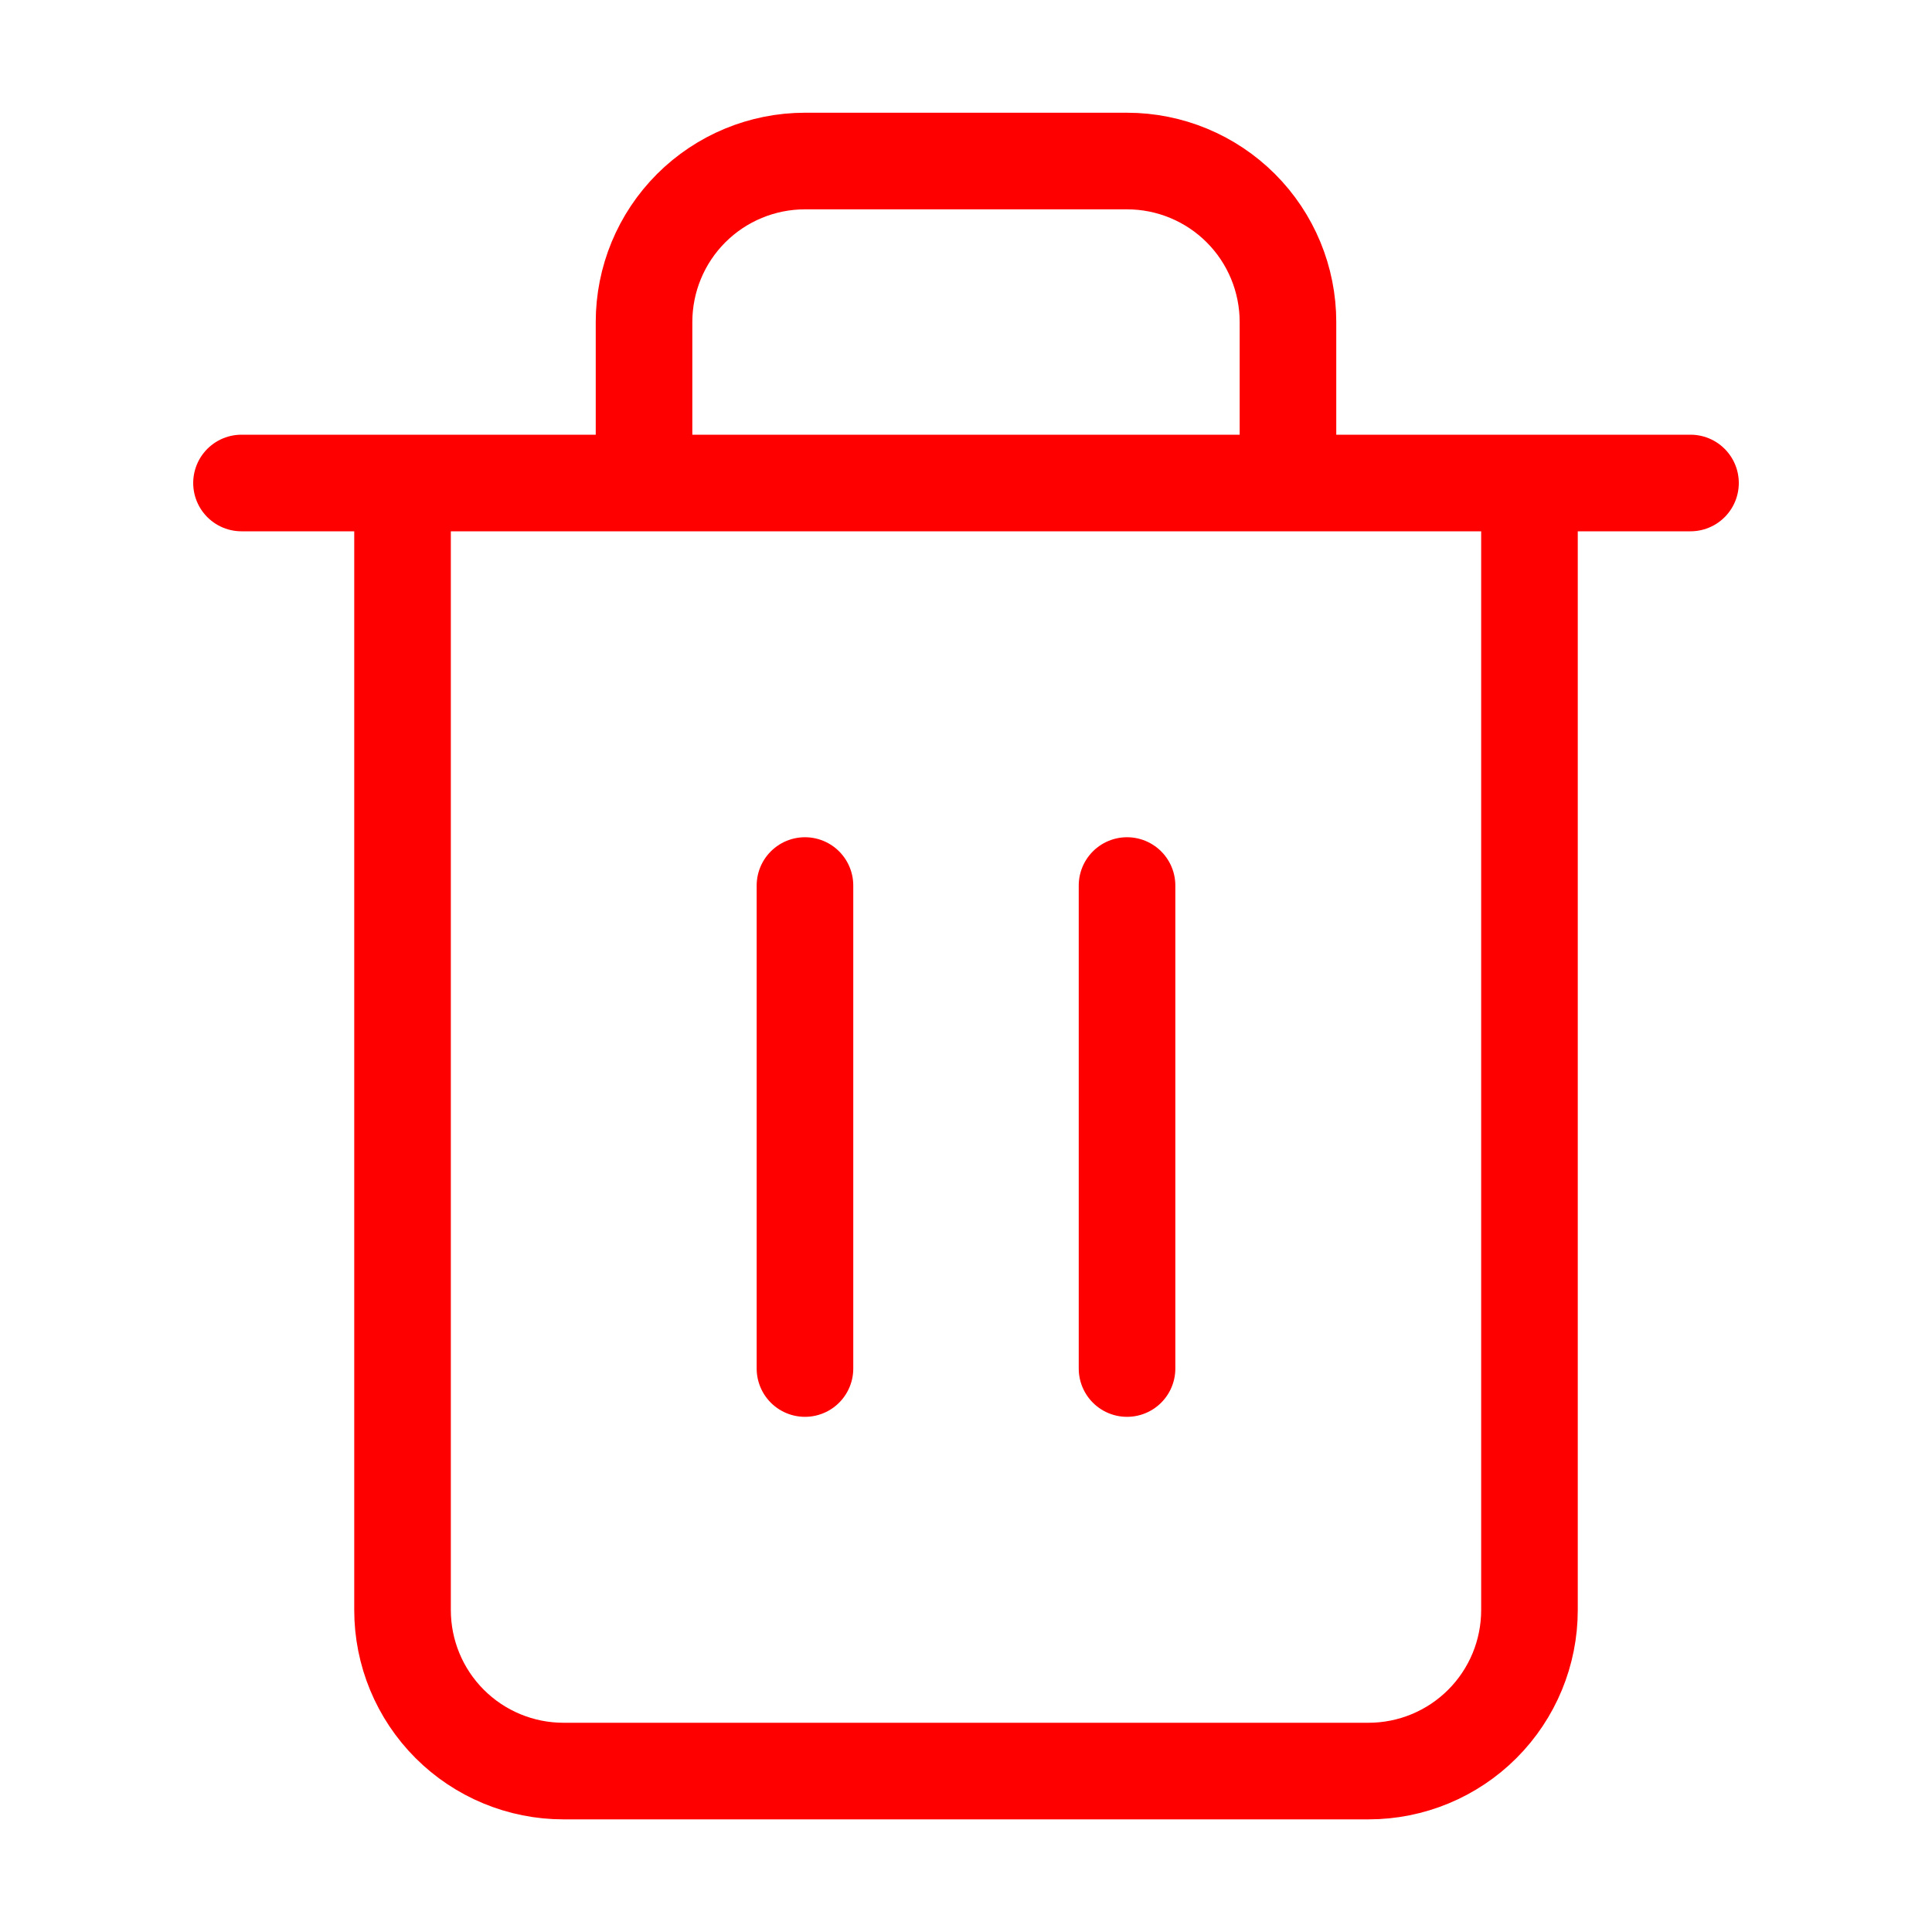
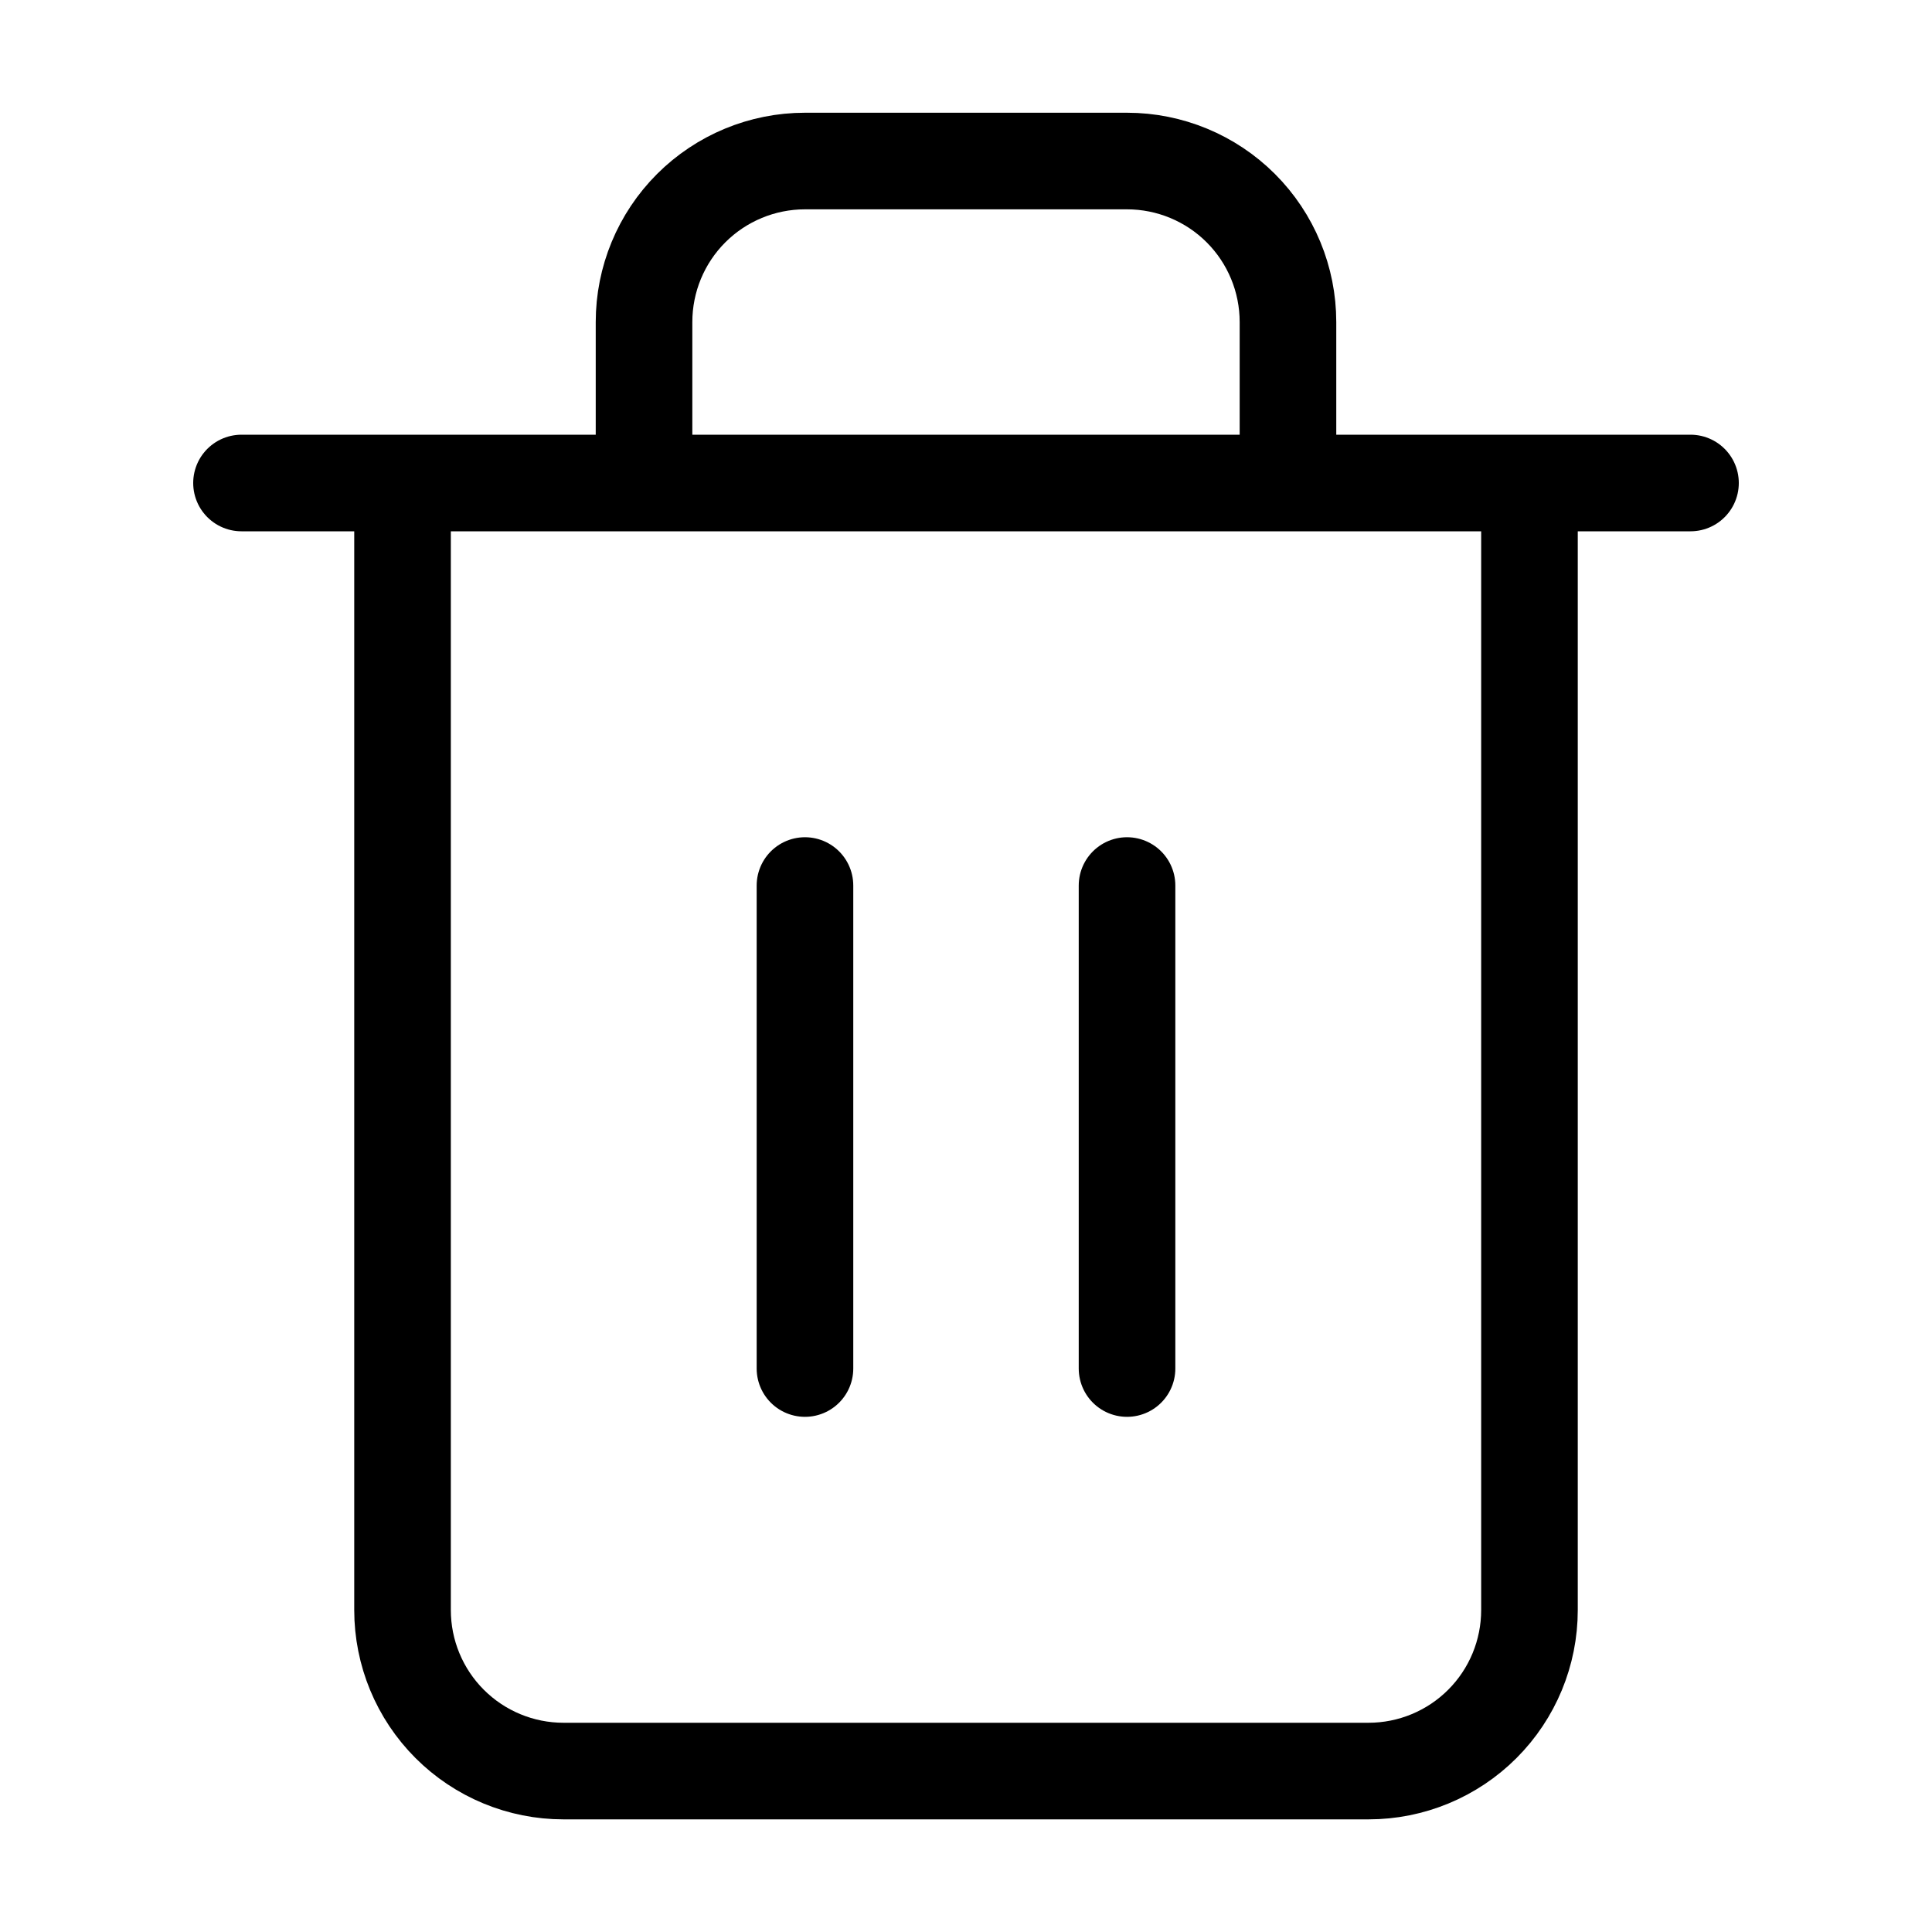
<svg xmlns="http://www.w3.org/2000/svg" width="20" height="20" viewBox="0 0 20 20" fill="none">
-   <path d="M2.5 5H4.167M4.167 5H17.5M4.167 5L4.167 16.667C4.167 17.109 4.342 17.533 4.655 17.846C4.967 18.158 5.391 18.334 5.833 18.334H14.167C14.609 18.334 15.033 18.158 15.345 17.846C15.658 17.533 15.833 17.109 15.833 16.667V5M6.667 5V3.334C6.667 2.892 6.842 2.468 7.155 2.155C7.467 1.843 7.891 1.667 8.333 1.667H11.667C12.109 1.667 12.533 1.843 12.845 2.155C13.158 2.468 13.333 2.892 13.333 3.334V5M8.333 9.167V14.167M11.667 9.167V14.167" stroke="#FF0000" stroke-linecap="round" stroke-linejoin="round" />
+   <path d="M2.5 5H4.167M4.167 5H17.5M4.167 5L4.167 16.667C4.167 17.109 4.342 17.533 4.655 17.846C4.967 18.158 5.391 18.334 5.833 18.334H14.167C14.609 18.334 15.033 18.158 15.345 17.846C15.658 17.533 15.833 17.109 15.833 16.667V5M6.667 5V3.334C6.667 2.892 6.842 2.468 7.155 2.155C7.467 1.843 7.891 1.667 8.333 1.667H11.667C12.109 1.667 12.533 1.843 12.845 2.155C13.158 2.468 13.333 2.892 13.333 3.334V5M8.333 9.167V14.167M11.667 9.167V14.167" stroke="currentColor" stroke-linecap="round" stroke-linejoin="round" />
</svg>
